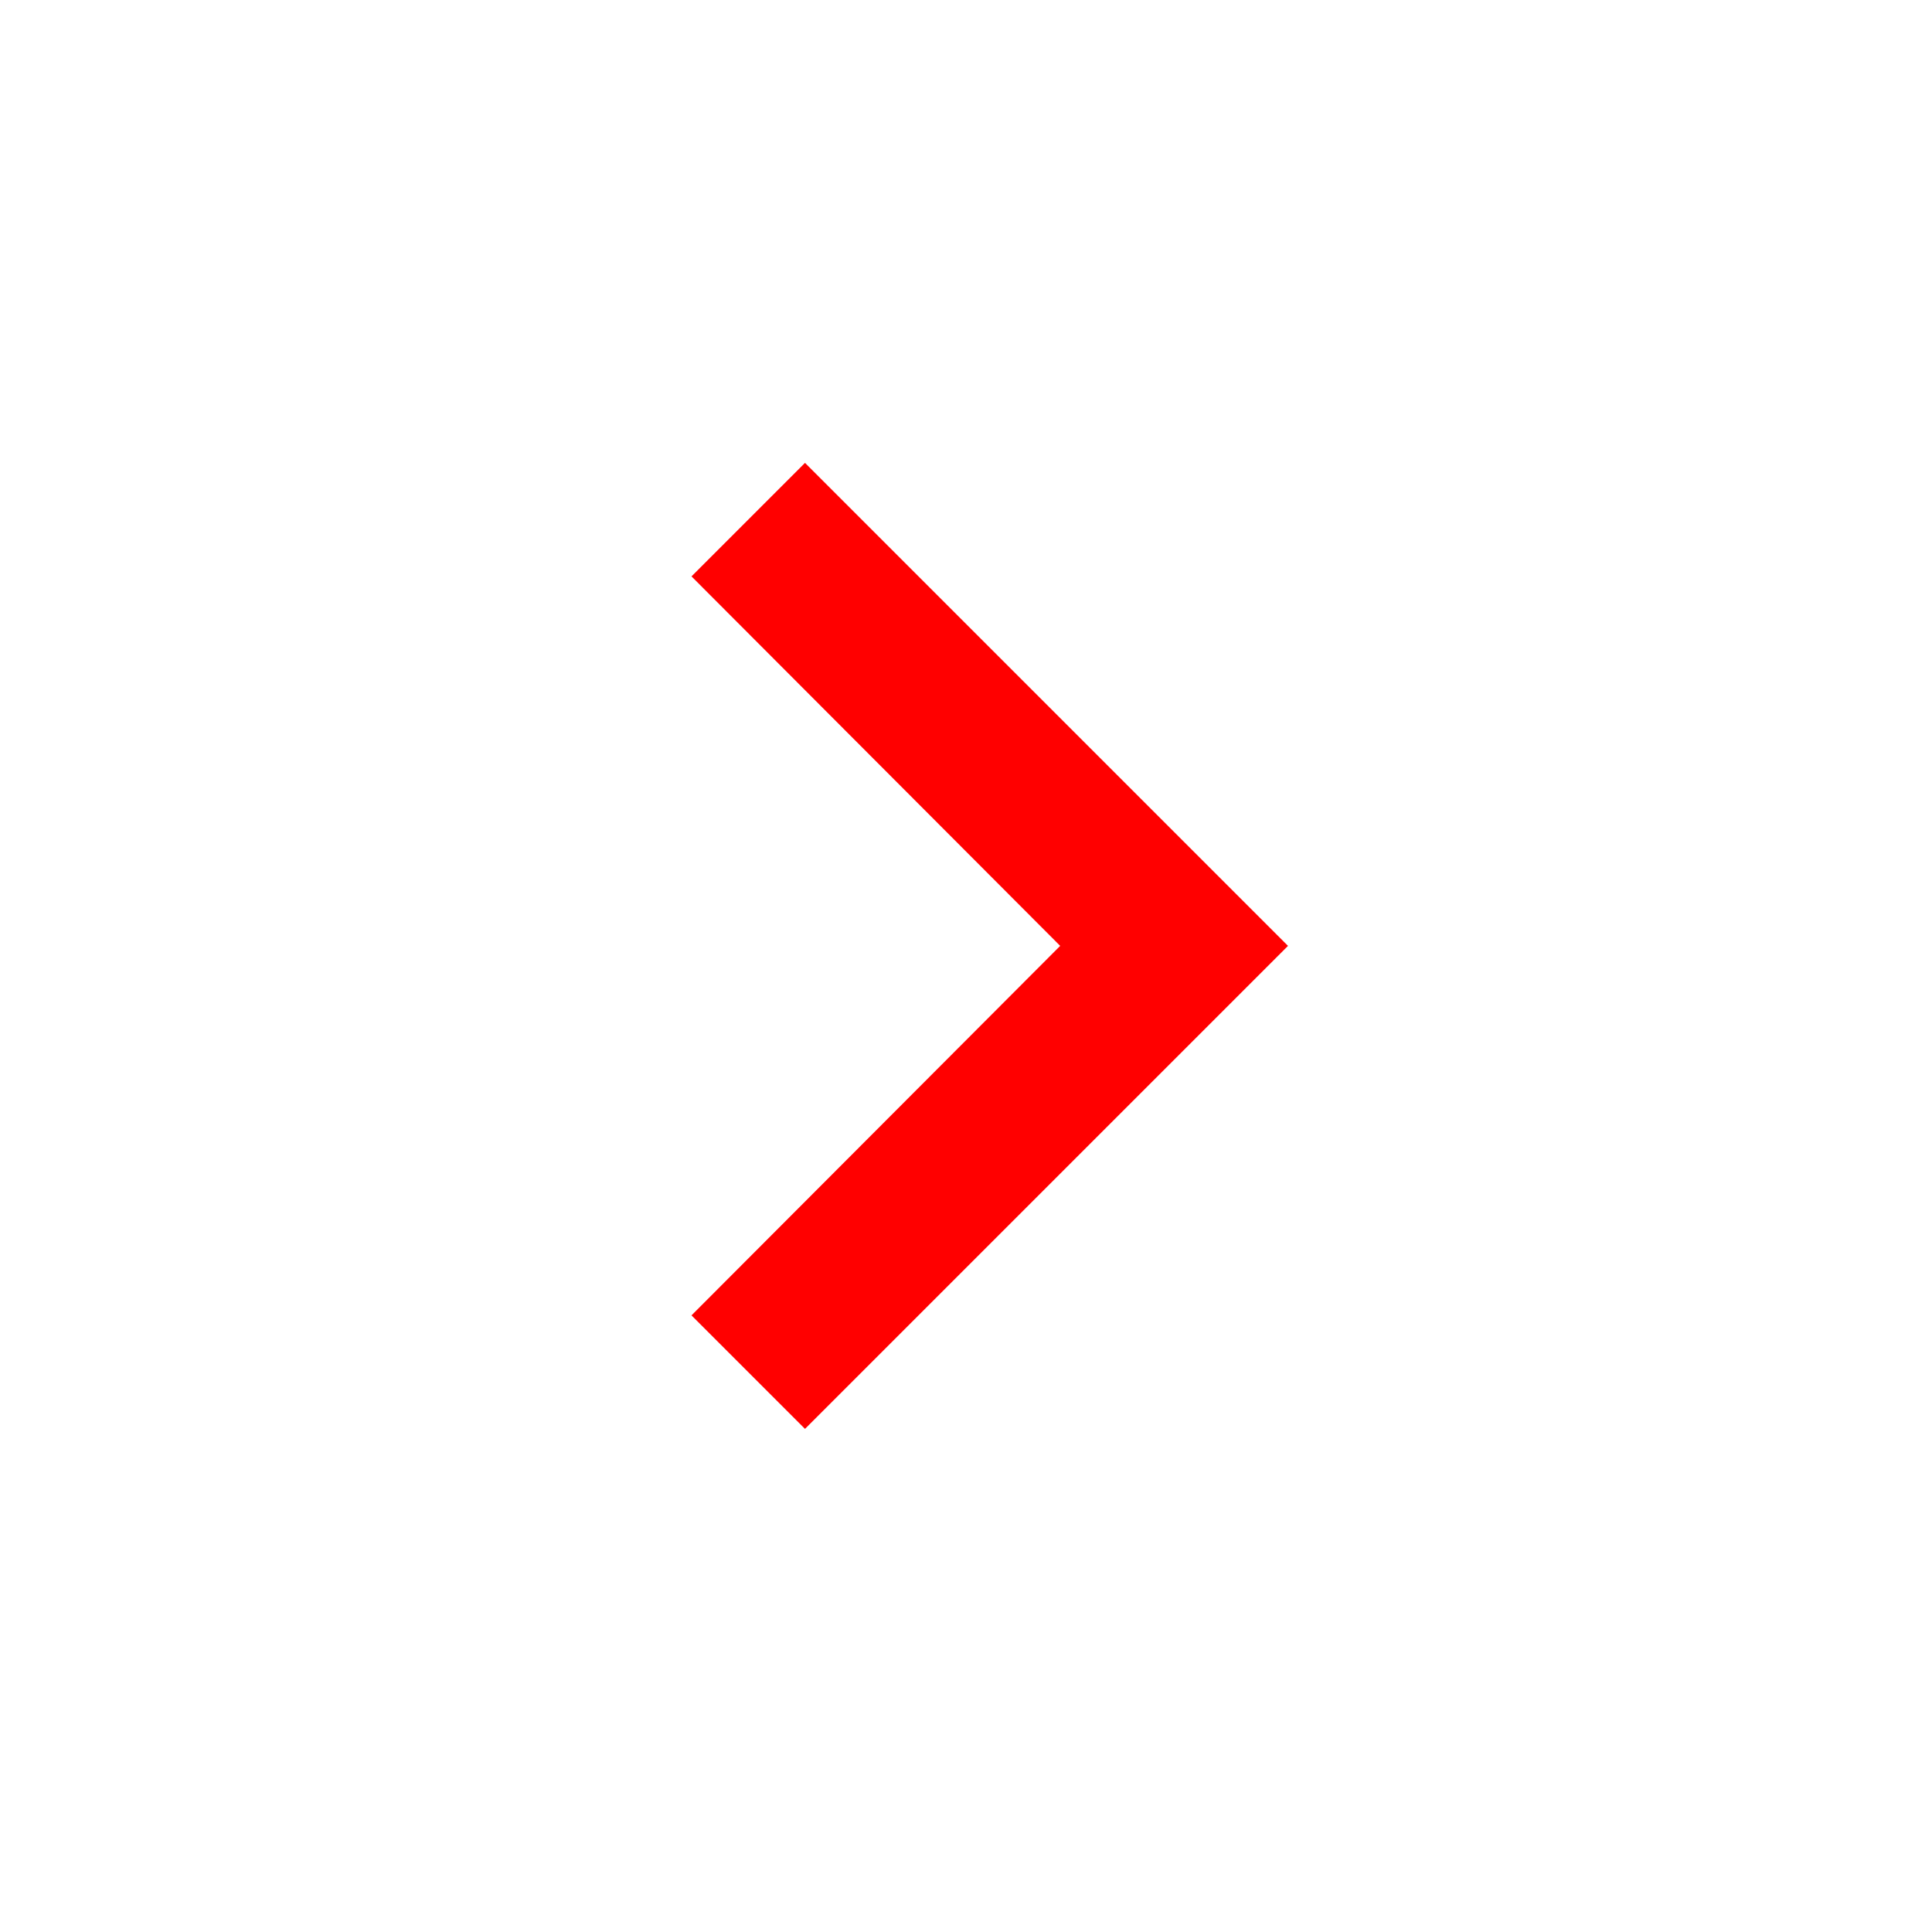
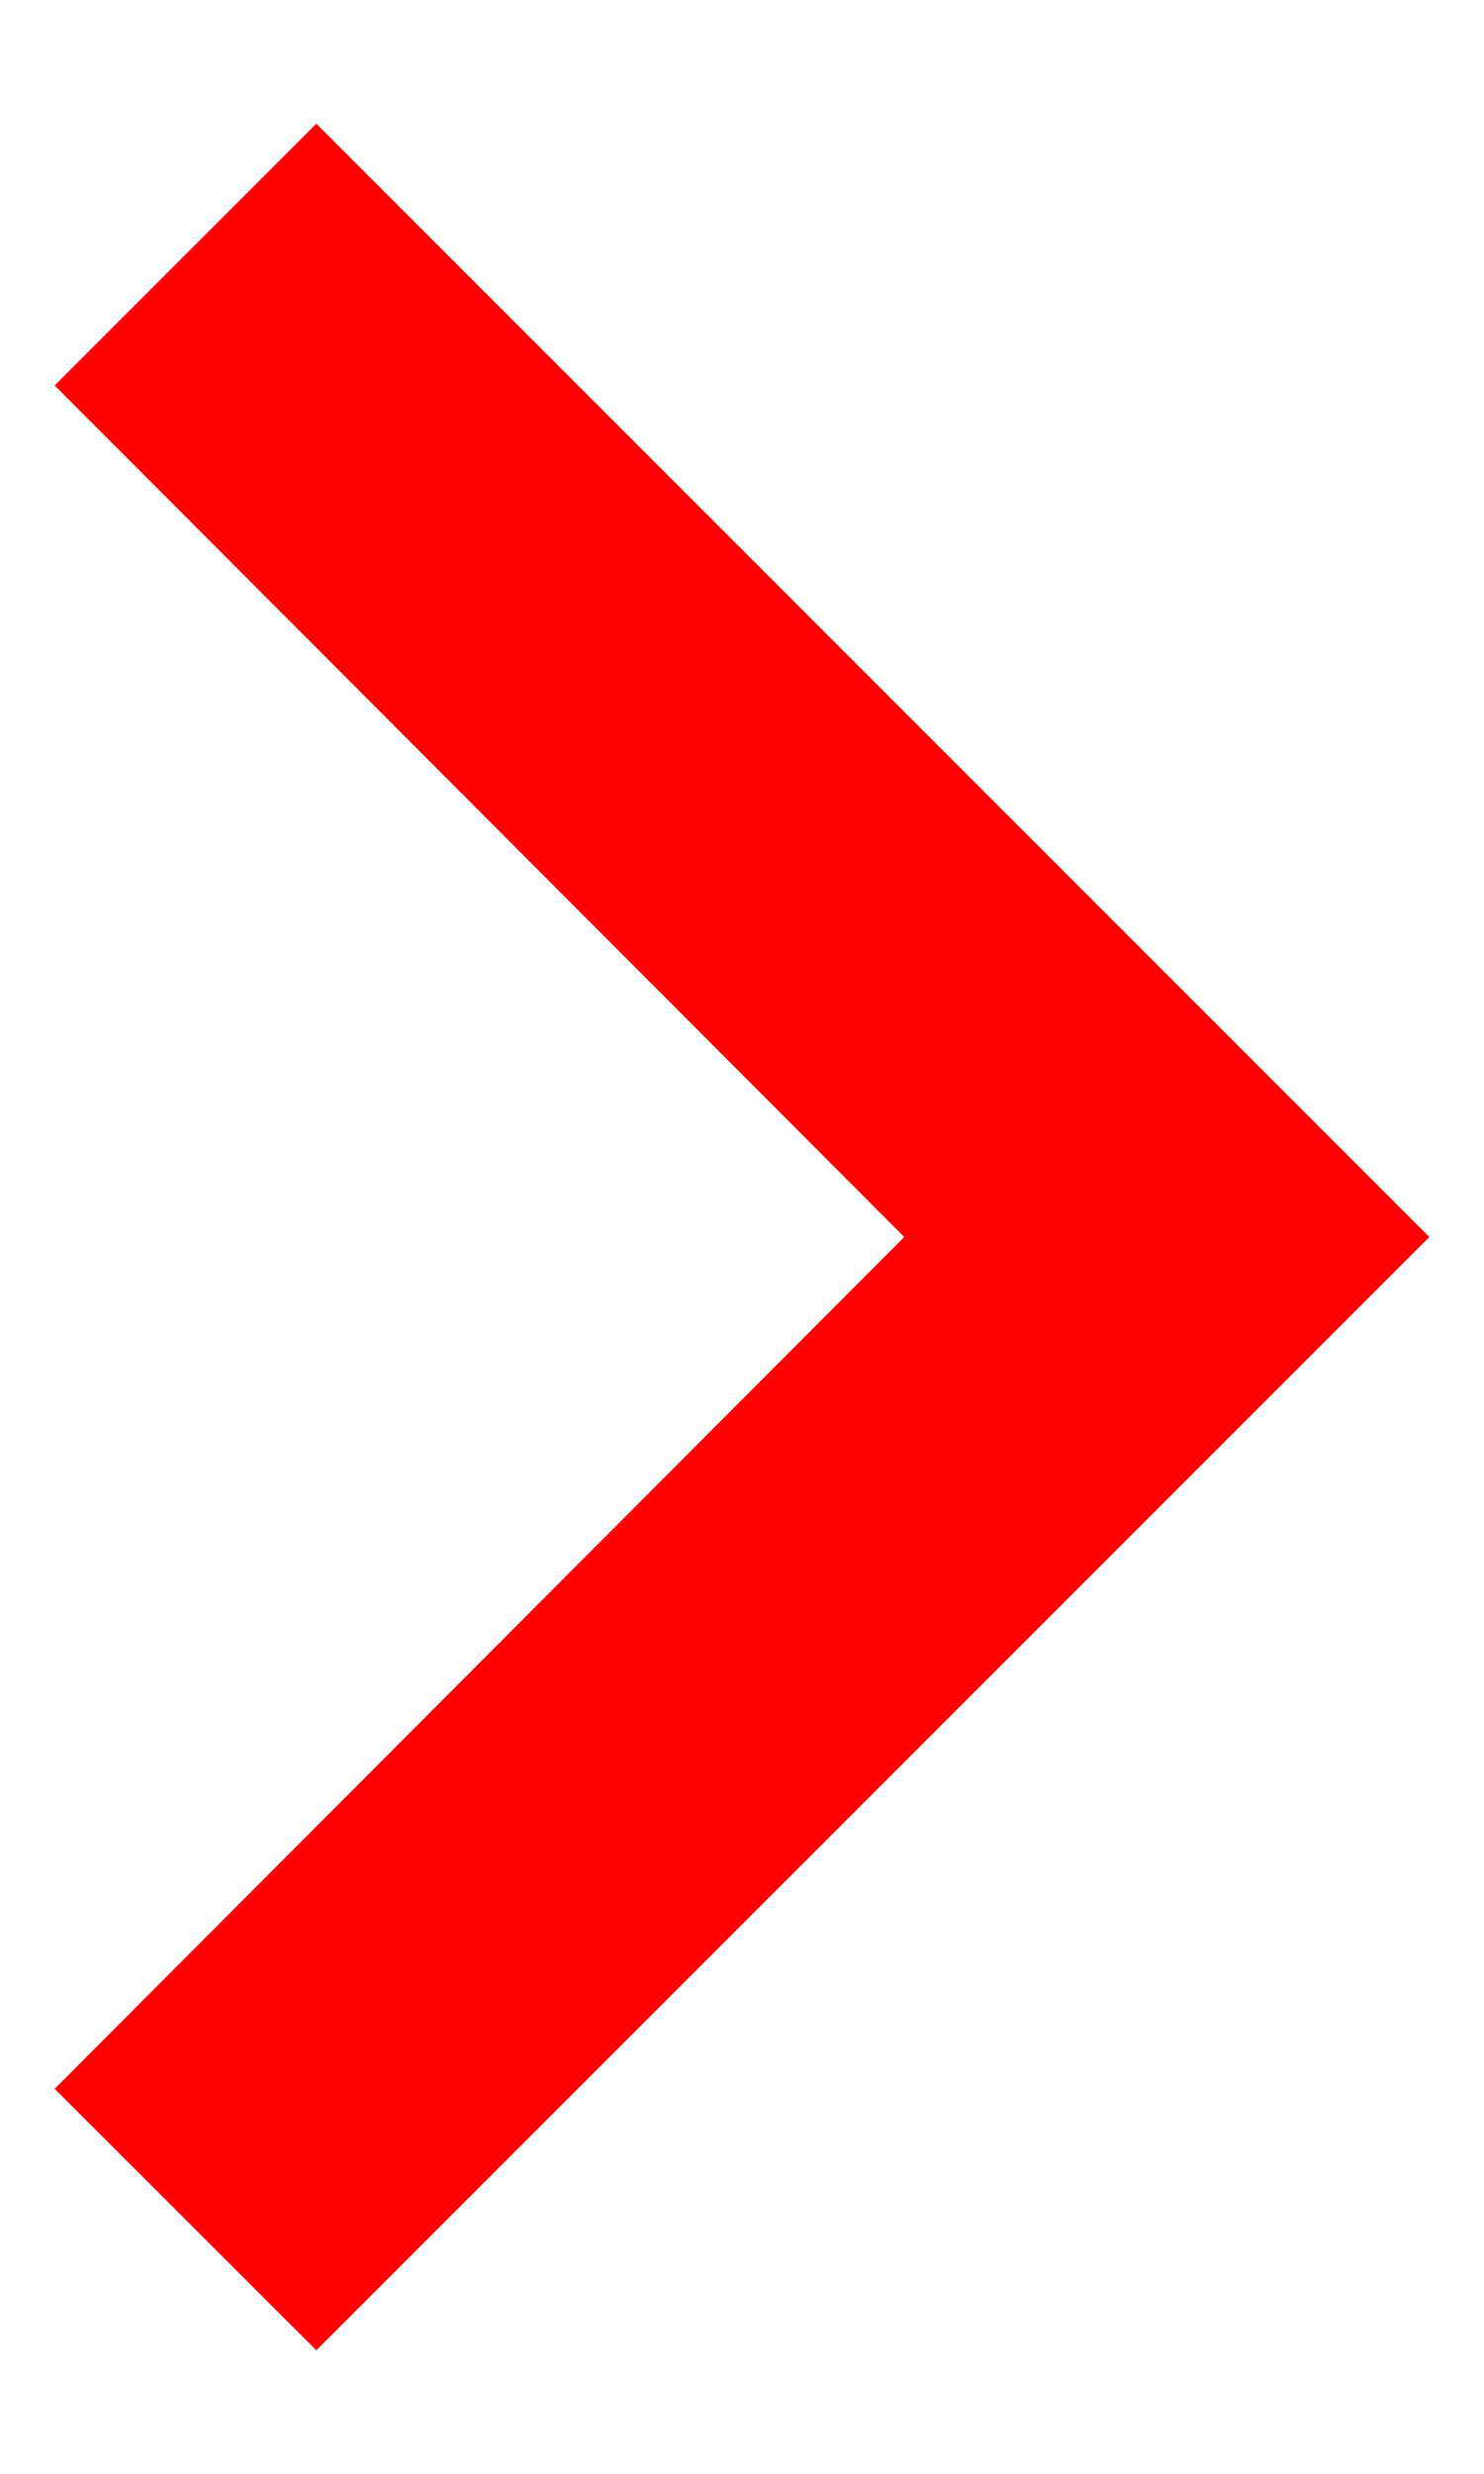
- <svg xmlns="http://www.w3.org/2000/svg" fill="#000000" height="24" viewBox="0 0 24 24" width="24">
-   <path fill="#FF0000" d="M8.59 16.34l4.58-4.59-4.58-4.59L10 5.75l6 6-6 6z" />
-   <path fill="none" d="M0-.25h24v24H0z" />
+ <svg xmlns="http://www.w3.org/2000/svg" width="6px" height="10px" viewBox="0 0 6 10" version="1.1">
+   <defs />
+   <g id="keyboard_arrow_right" stroke="none" stroke-width="1" fill="none" fill-rule="evenodd">
+     <polygon fill="#FF0000" fill-rule="nonzero" points="0.221 8.443 3.656 5 0.221 1.558 1.279 0.5 5.779 5 1.279 9.5" />
+   </g>
</svg>
